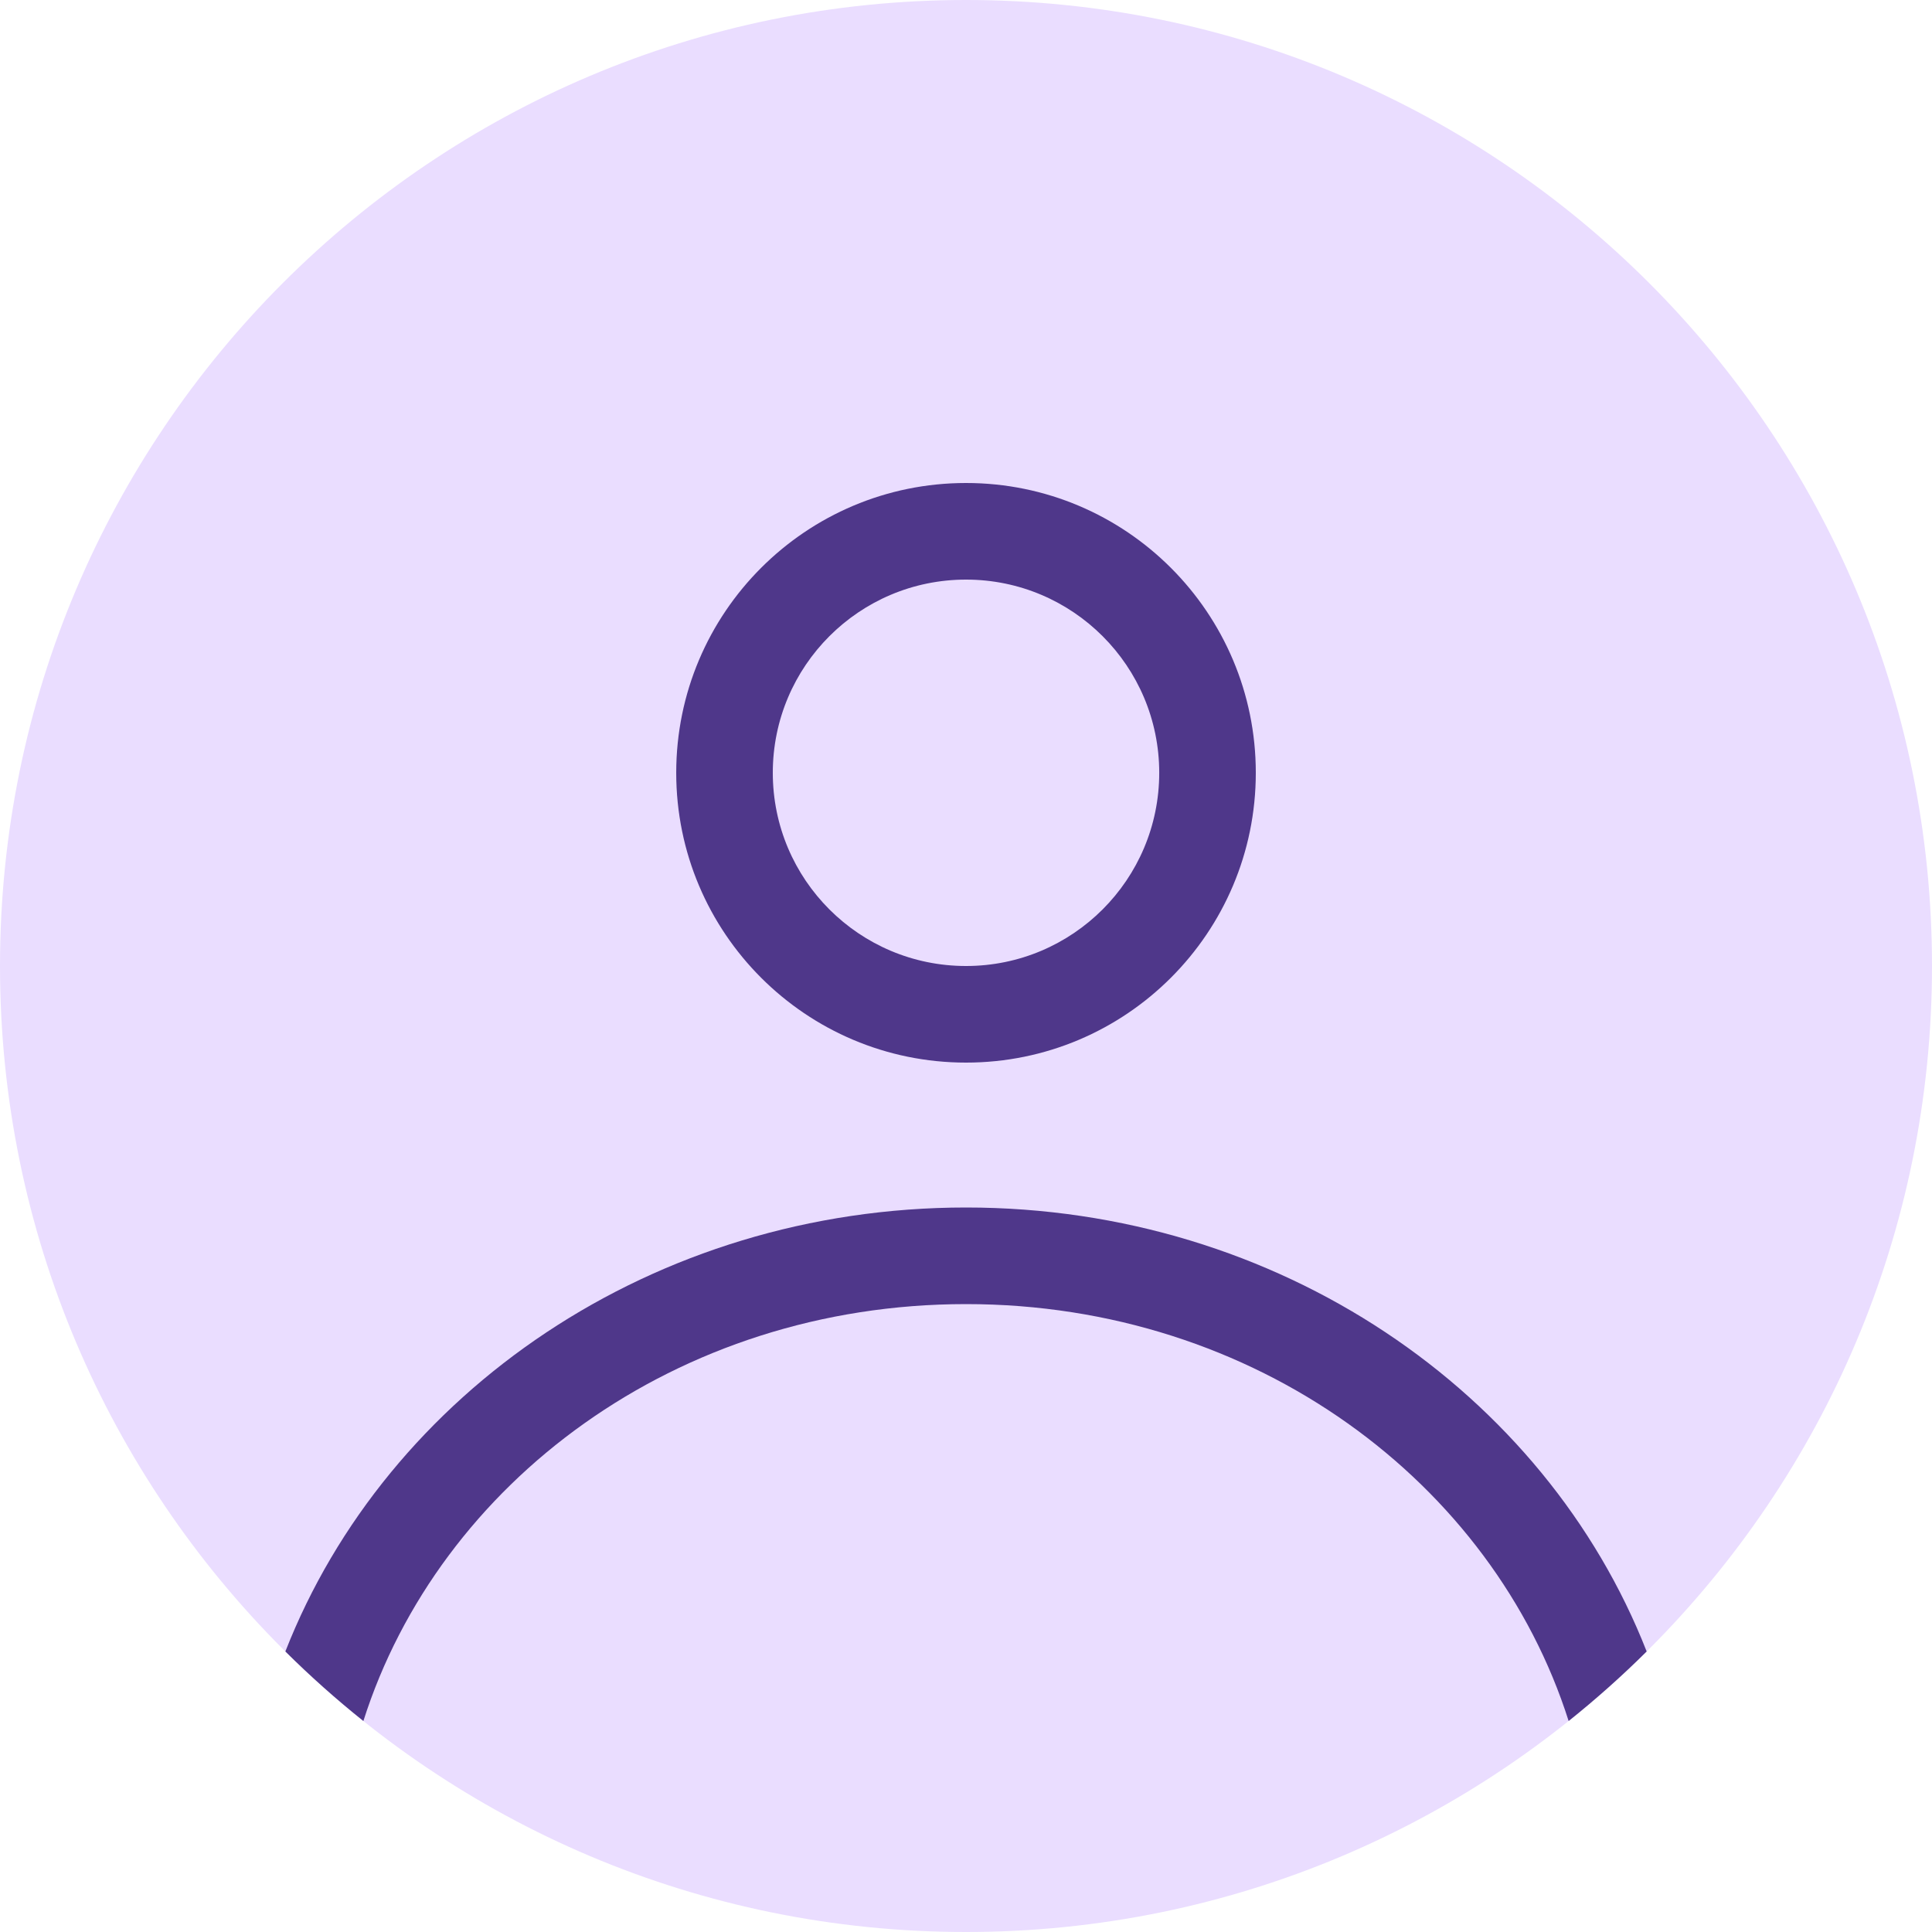
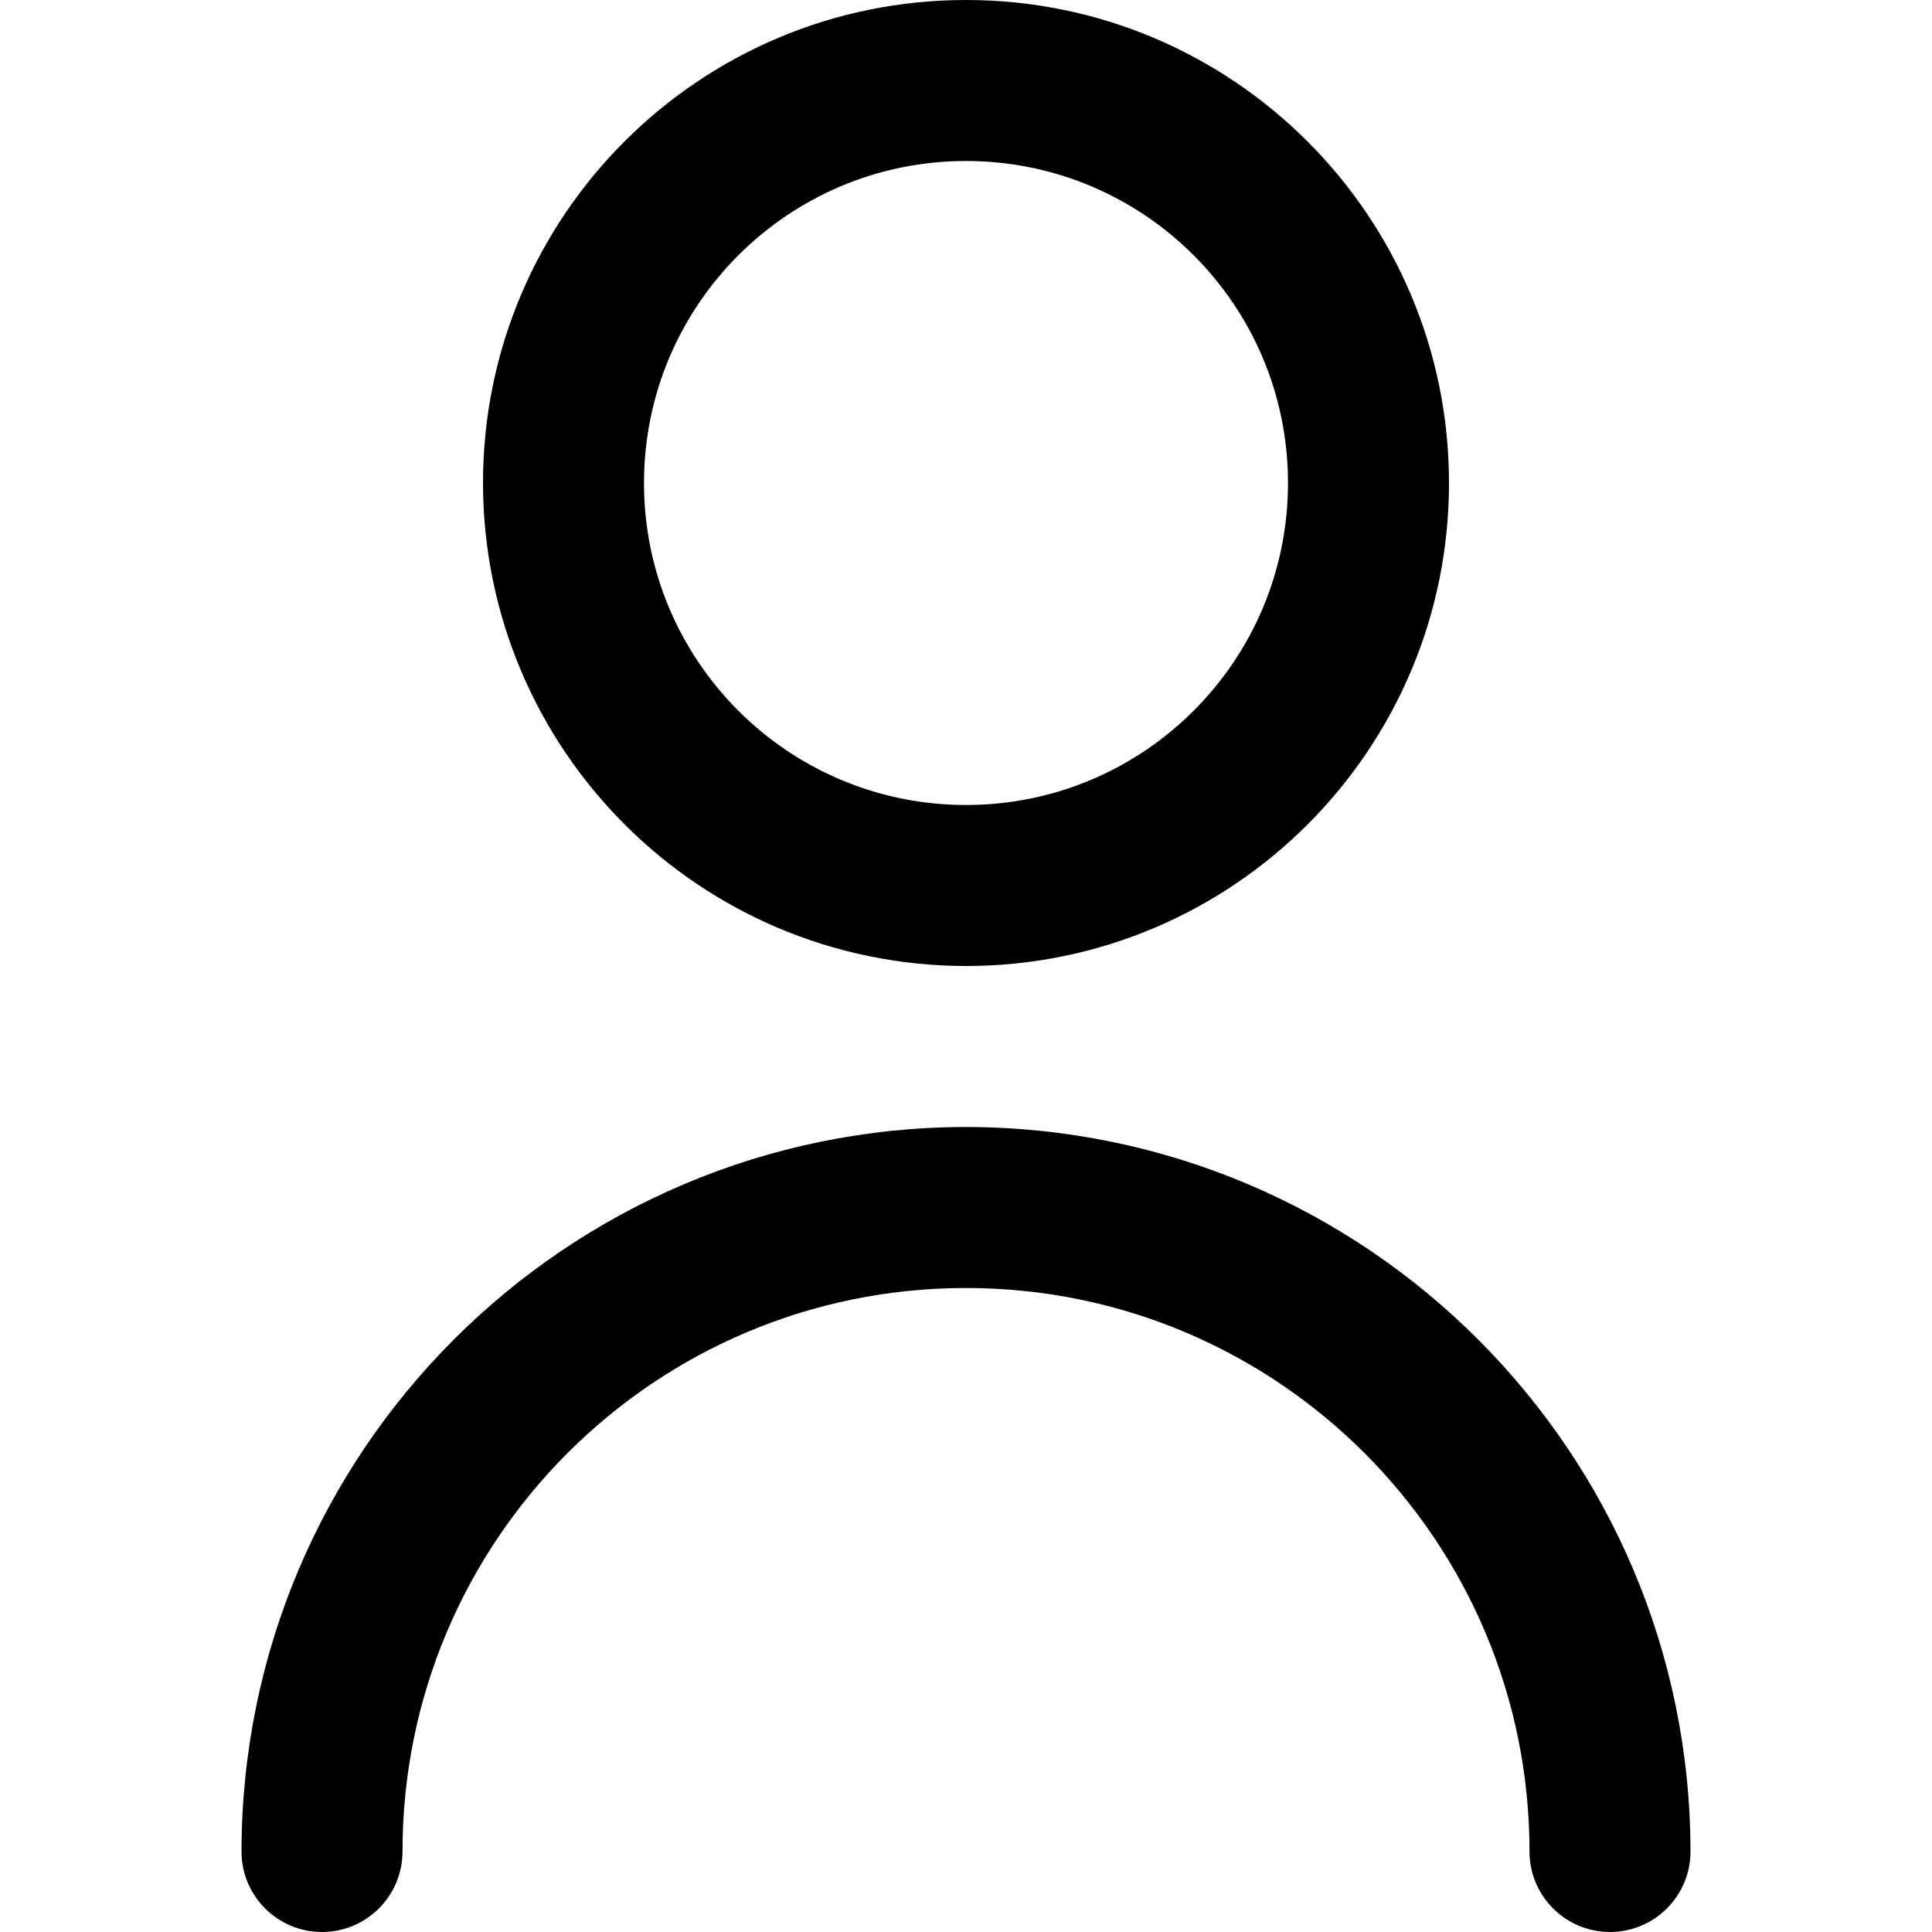
- <svg xmlns="http://www.w3.org/2000/svg" width="84" height="84" viewBox="0 0 84 84" fill="none">
-   <rect width="84" height="84" rx="42" fill="#EADDFF" />
-   <path fill-rule="evenodd" clip-rule="evenodd" d="M54.6 33.6C54.6 40.559 48.959 46.2 42.001 46.2C35.042 46.2 29.401 40.559 29.401 33.6C29.401 26.641 35.042 21 42.001 21C48.959 21 54.6 26.641 54.6 33.6ZM50.401 33.6C50.401 38.239 46.64 42 42.001 42C37.361 42 33.6 38.239 33.6 33.6C33.6 28.961 37.361 25.2 42.001 25.2C46.64 25.2 50.401 28.961 50.401 33.6Z" fill="#4F378A" />
-   <path d="M42.001 52.5C28.404 52.5 16.82 60.54 12.407 71.803C13.482 72.871 14.615 73.88 15.799 74.827C19.085 64.486 29.394 56.7 42.001 56.7C54.607 56.7 64.916 64.486 68.202 74.827C69.386 73.88 70.519 72.871 71.594 71.803C67.181 60.54 55.597 52.5 42.001 52.5Z" fill="#4F378A" />
+ <svg xmlns="http://www.w3.org/2000/svg" id="Outline" viewBox="0 0 24 24" width="512" height="512">
+   <path d="M12,12A6,6,0,1,0,6,6,6.006,6.006,0,0,0,12,12ZM12,2A4,4,0,1,1,8,6,4,4,0,0,1,12,2Z" />
+   <path d="M12,14a9.01,9.01,0,0,0-9,9,1,1,0,0,0,2,0,7,7,0,0,1,14,0,1,1,0,0,0,2,0A9.01,9.01,0,0,0,12,14Z" />
</svg>
